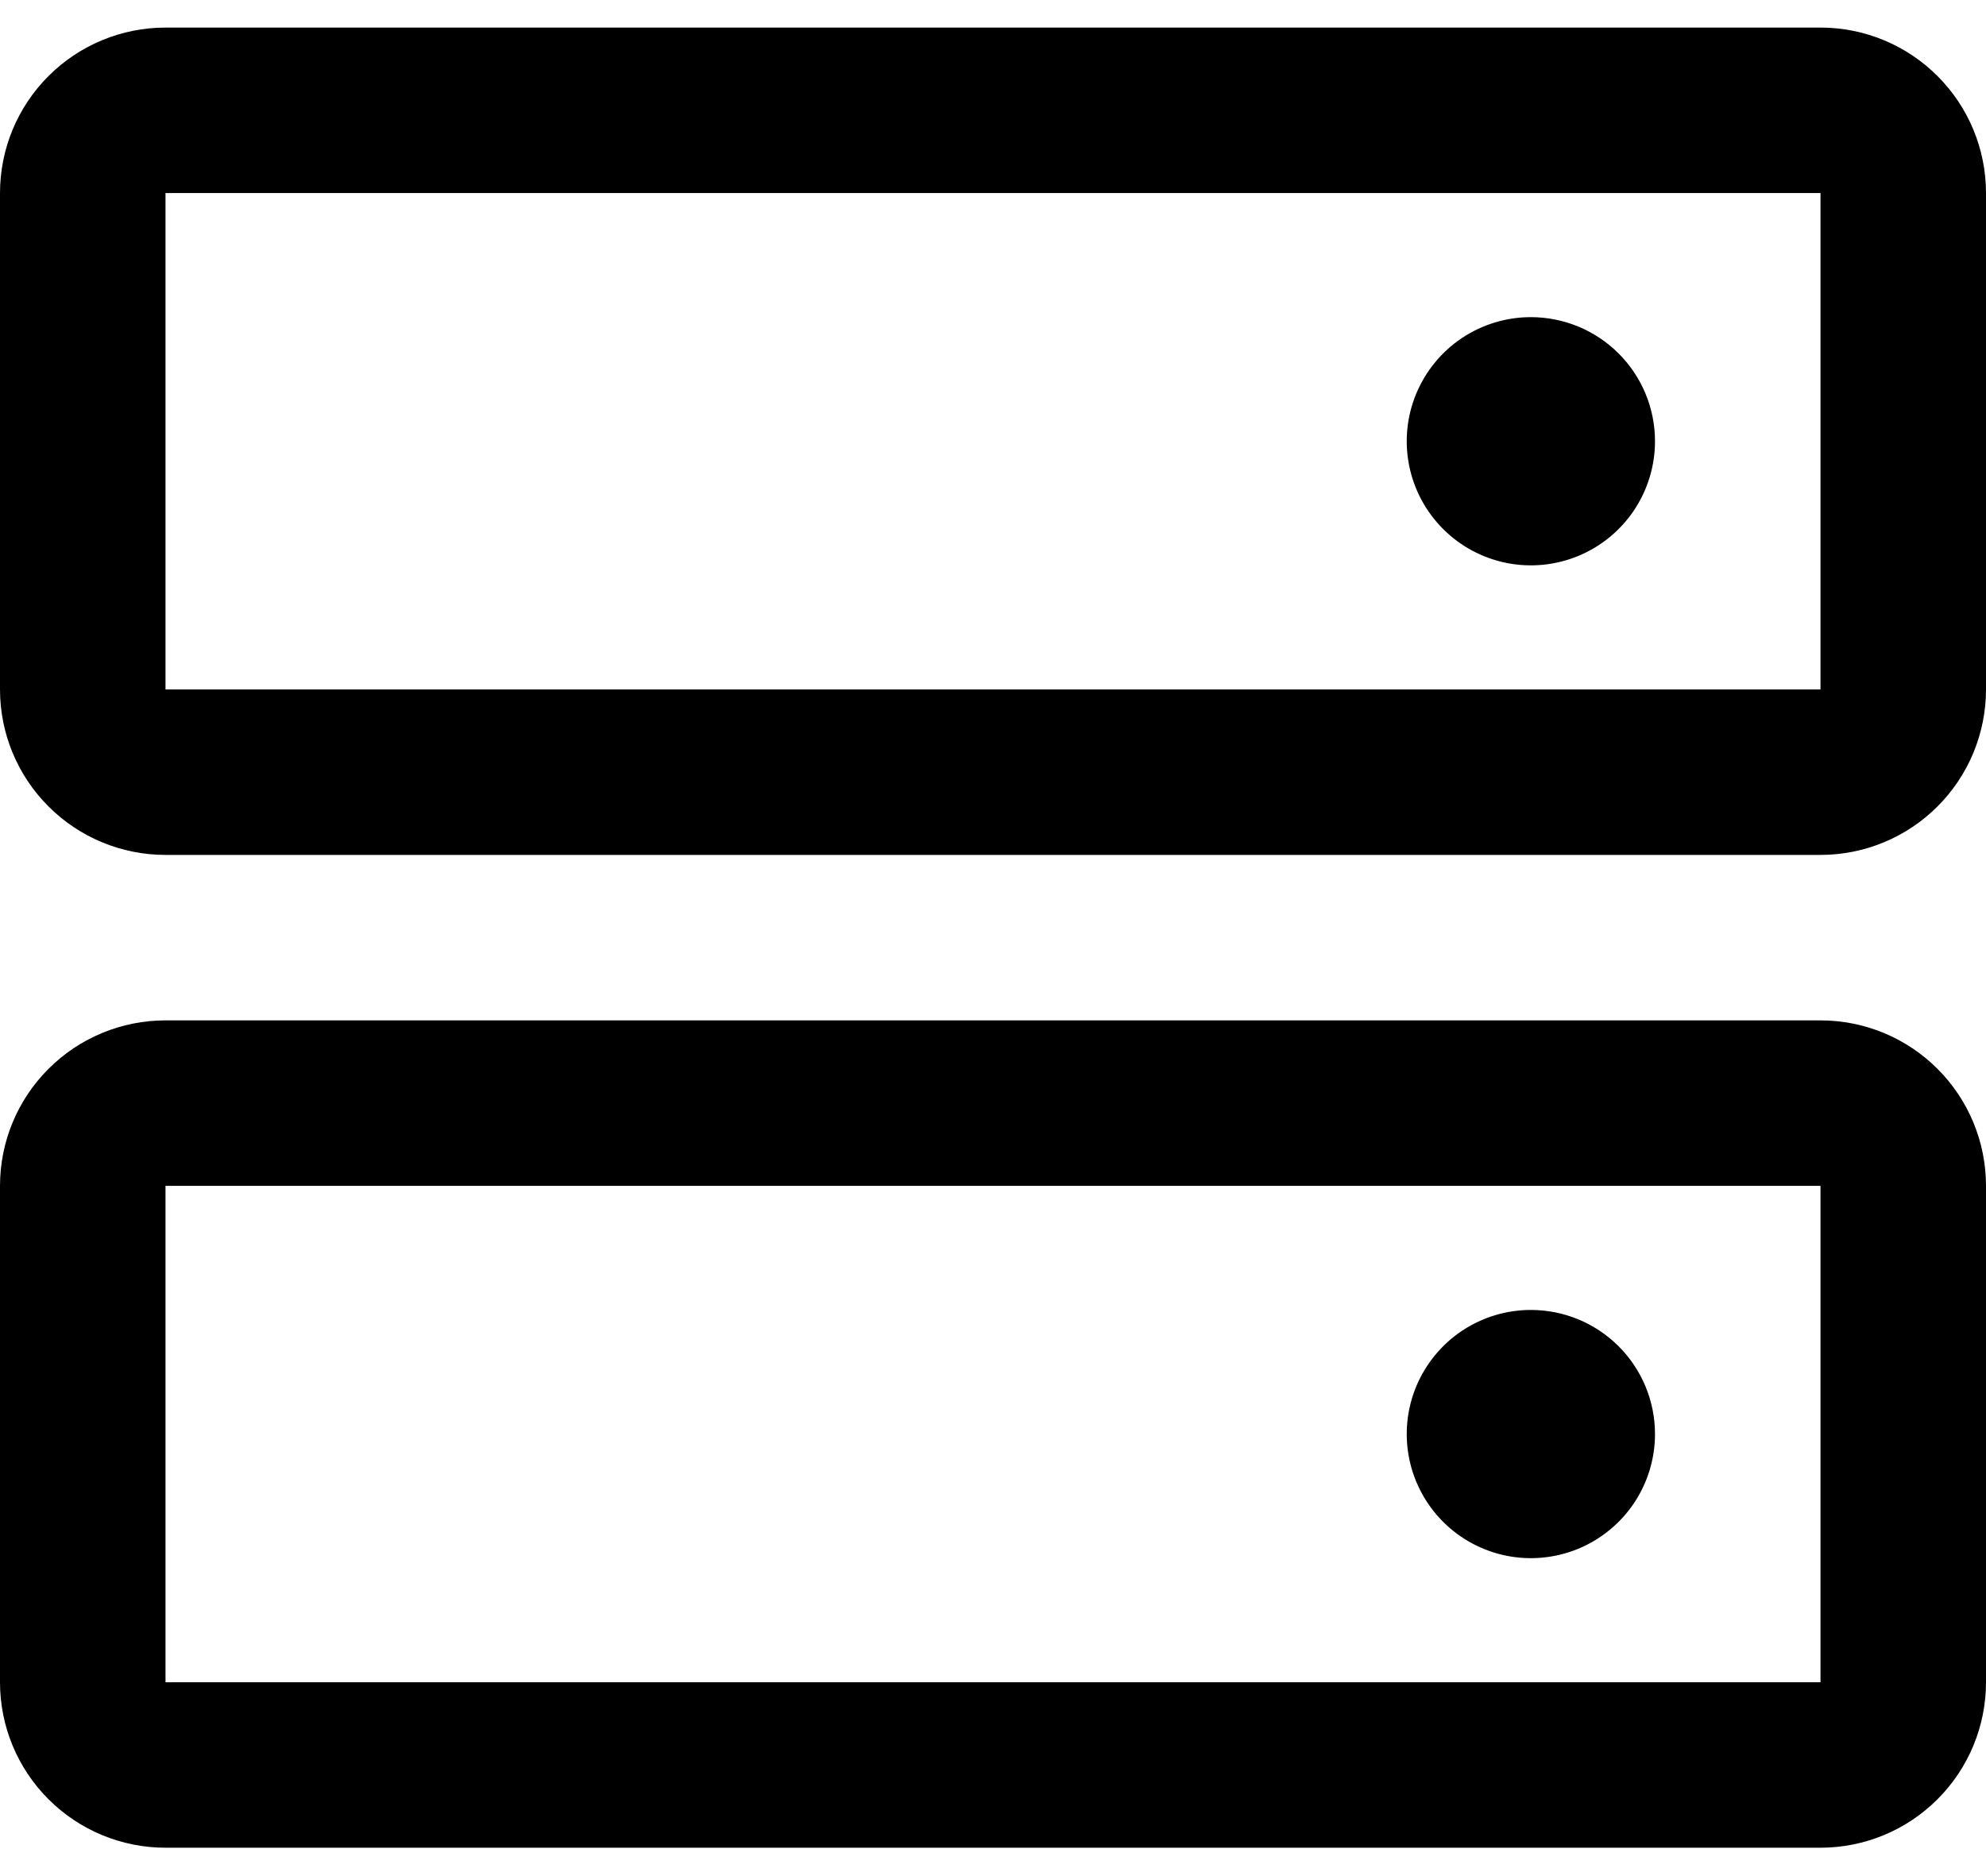
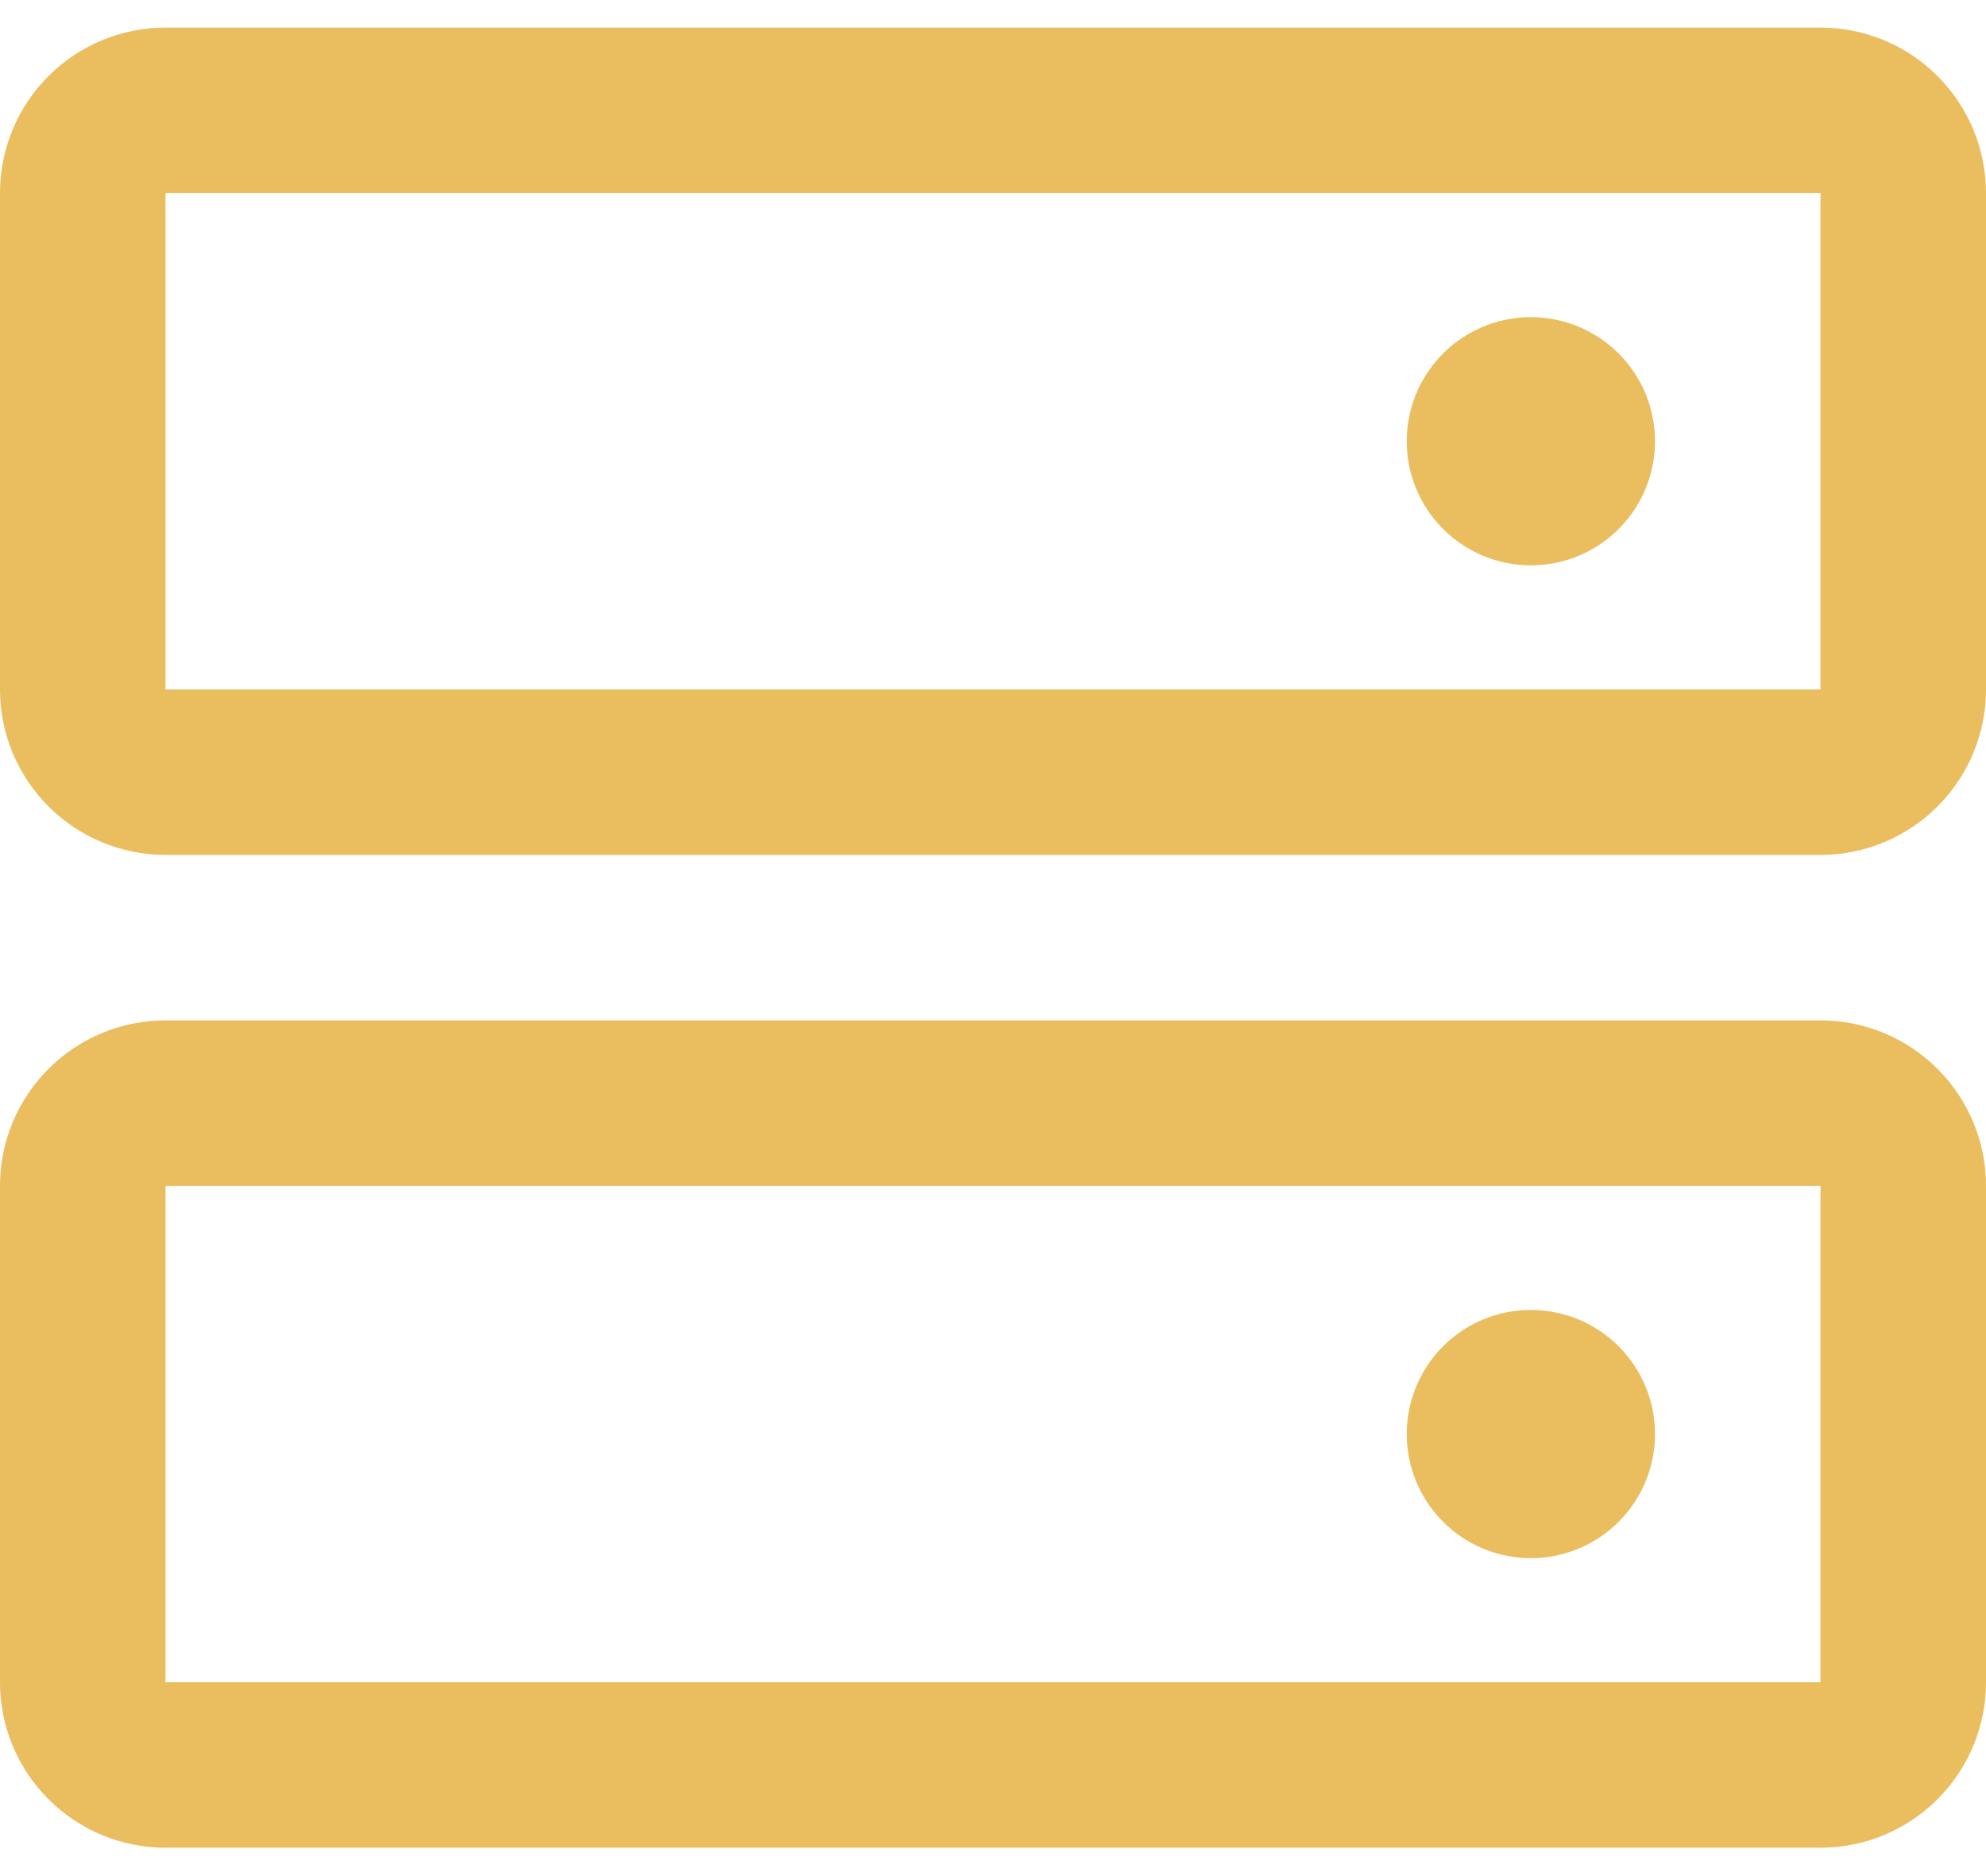
<svg xmlns="http://www.w3.org/2000/svg" width="36" height="34" viewBox="0 0 36 34" fill="none">
-   <path d="M33 18.5H3C2.204 18.5 1.441 18.816 0.879 19.379C0.316 19.941 0 20.704 0 21.5V30.5C0 31.296 0.316 32.059 0.879 32.621C1.441 33.184 2.204 33.5 3 33.5H33C33.796 33.5 34.559 33.184 35.121 32.621C35.684 32.059 36 31.296 36 30.5V21.5C36 20.704 35.684 19.941 35.121 19.379C34.559 18.816 33.796 18.5 33 18.5ZM33 30.5H3V21.5H33V30.5ZM33 0.5H3C2.204 0.5 1.441 0.816 0.879 1.379C0.316 1.941 0 2.704 0 3.5V12.5C0 13.296 0.316 14.059 0.879 14.621C1.441 15.184 2.204 15.5 3 15.5H33C33.796 15.5 34.559 15.184 35.121 14.621C35.684 14.059 36 13.296 36 12.5V3.5C36 2.704 35.684 1.941 35.121 1.379C34.559 0.816 33.796 0.5 33 0.5ZM33 12.5H3V3.5H33V12.5ZM30 8C30 8.445 29.868 8.88 29.621 9.25C29.374 9.62 29.022 9.908 28.611 10.079C28.2 10.249 27.747 10.294 27.311 10.207C26.875 10.12 26.474 9.906 26.159 9.591C25.844 9.276 25.63 8.875 25.543 8.439C25.456 8.002 25.501 7.55 25.671 7.139C25.842 6.728 26.13 6.376 26.5 6.129C26.87 5.882 27.305 5.75 27.75 5.75C28.347 5.75 28.919 5.987 29.341 6.409C29.763 6.831 30 7.403 30 8ZM30 26C30 26.445 29.868 26.88 29.621 27.25C29.374 27.62 29.022 27.908 28.611 28.079C28.2 28.249 27.747 28.294 27.311 28.207C26.875 28.12 26.474 27.906 26.159 27.591C25.844 27.276 25.63 26.875 25.543 26.439C25.456 26.003 25.501 25.55 25.671 25.139C25.842 24.728 26.13 24.376 26.5 24.129C26.87 23.882 27.305 23.75 27.75 23.75C28.347 23.75 28.919 23.987 29.341 24.409C29.763 24.831 30 25.403 30 26Z" fill="black" />
+   <path d="M33 18.5H3C2.204 18.5 1.441 18.816 0.879 19.379C0.316 19.941 0 20.704 0 21.5V30.5C0 31.296 0.316 32.059 0.879 32.621C1.441 33.184 2.204 33.5 3 33.5H33C33.796 33.5 34.559 33.184 35.121 32.621C35.684 32.059 36 31.296 36 30.5V21.5C36 20.704 35.684 19.941 35.121 19.379C34.559 18.816 33.796 18.5 33 18.5ZM33 30.5H3V21.5H33V30.5ZM33 0.5H3C2.204 0.5 1.441 0.816 0.879 1.379C0.316 1.941 0 2.704 0 3.5V12.5C0 13.296 0.316 14.059 0.879 14.621C1.441 15.184 2.204 15.5 3 15.5H33C33.796 15.5 34.559 15.184 35.121 14.621C35.684 14.059 36 13.296 36 12.5V3.5C36 2.704 35.684 1.941 35.121 1.379C34.559 0.816 33.796 0.5 33 0.5ZM33 12.5H3V3.5H33V12.5ZM30 8C30 8.445 29.868 8.88 29.621 9.25C29.374 9.62 29.022 9.908 28.611 10.079C28.2 10.249 27.747 10.294 27.311 10.207C26.875 10.12 26.474 9.906 26.159 9.591C25.844 9.276 25.63 8.875 25.543 8.439C25.456 8.002 25.501 7.55 25.671 7.139C25.842 6.728 26.13 6.376 26.5 6.129C26.87 5.882 27.305 5.75 27.75 5.75C28.347 5.75 28.919 5.987 29.341 6.409C29.763 6.831 30 7.403 30 8ZM30 26C30 26.445 29.868 26.88 29.621 27.25C29.374 27.62 29.022 27.908 28.611 28.079C28.2 28.249 27.747 28.294 27.311 28.207C26.875 28.12 26.474 27.906 26.159 27.591C25.844 27.276 25.63 26.875 25.543 26.439C25.456 26.003 25.501 25.55 25.671 25.139C25.842 24.728 26.13 24.376 26.5 24.129C26.87 23.882 27.305 23.75 27.75 23.75C28.347 23.75 28.919 23.987 29.341 24.409C29.763 24.831 30 25.403 30 26Z" fill="#EABD5F" />
</svg>
